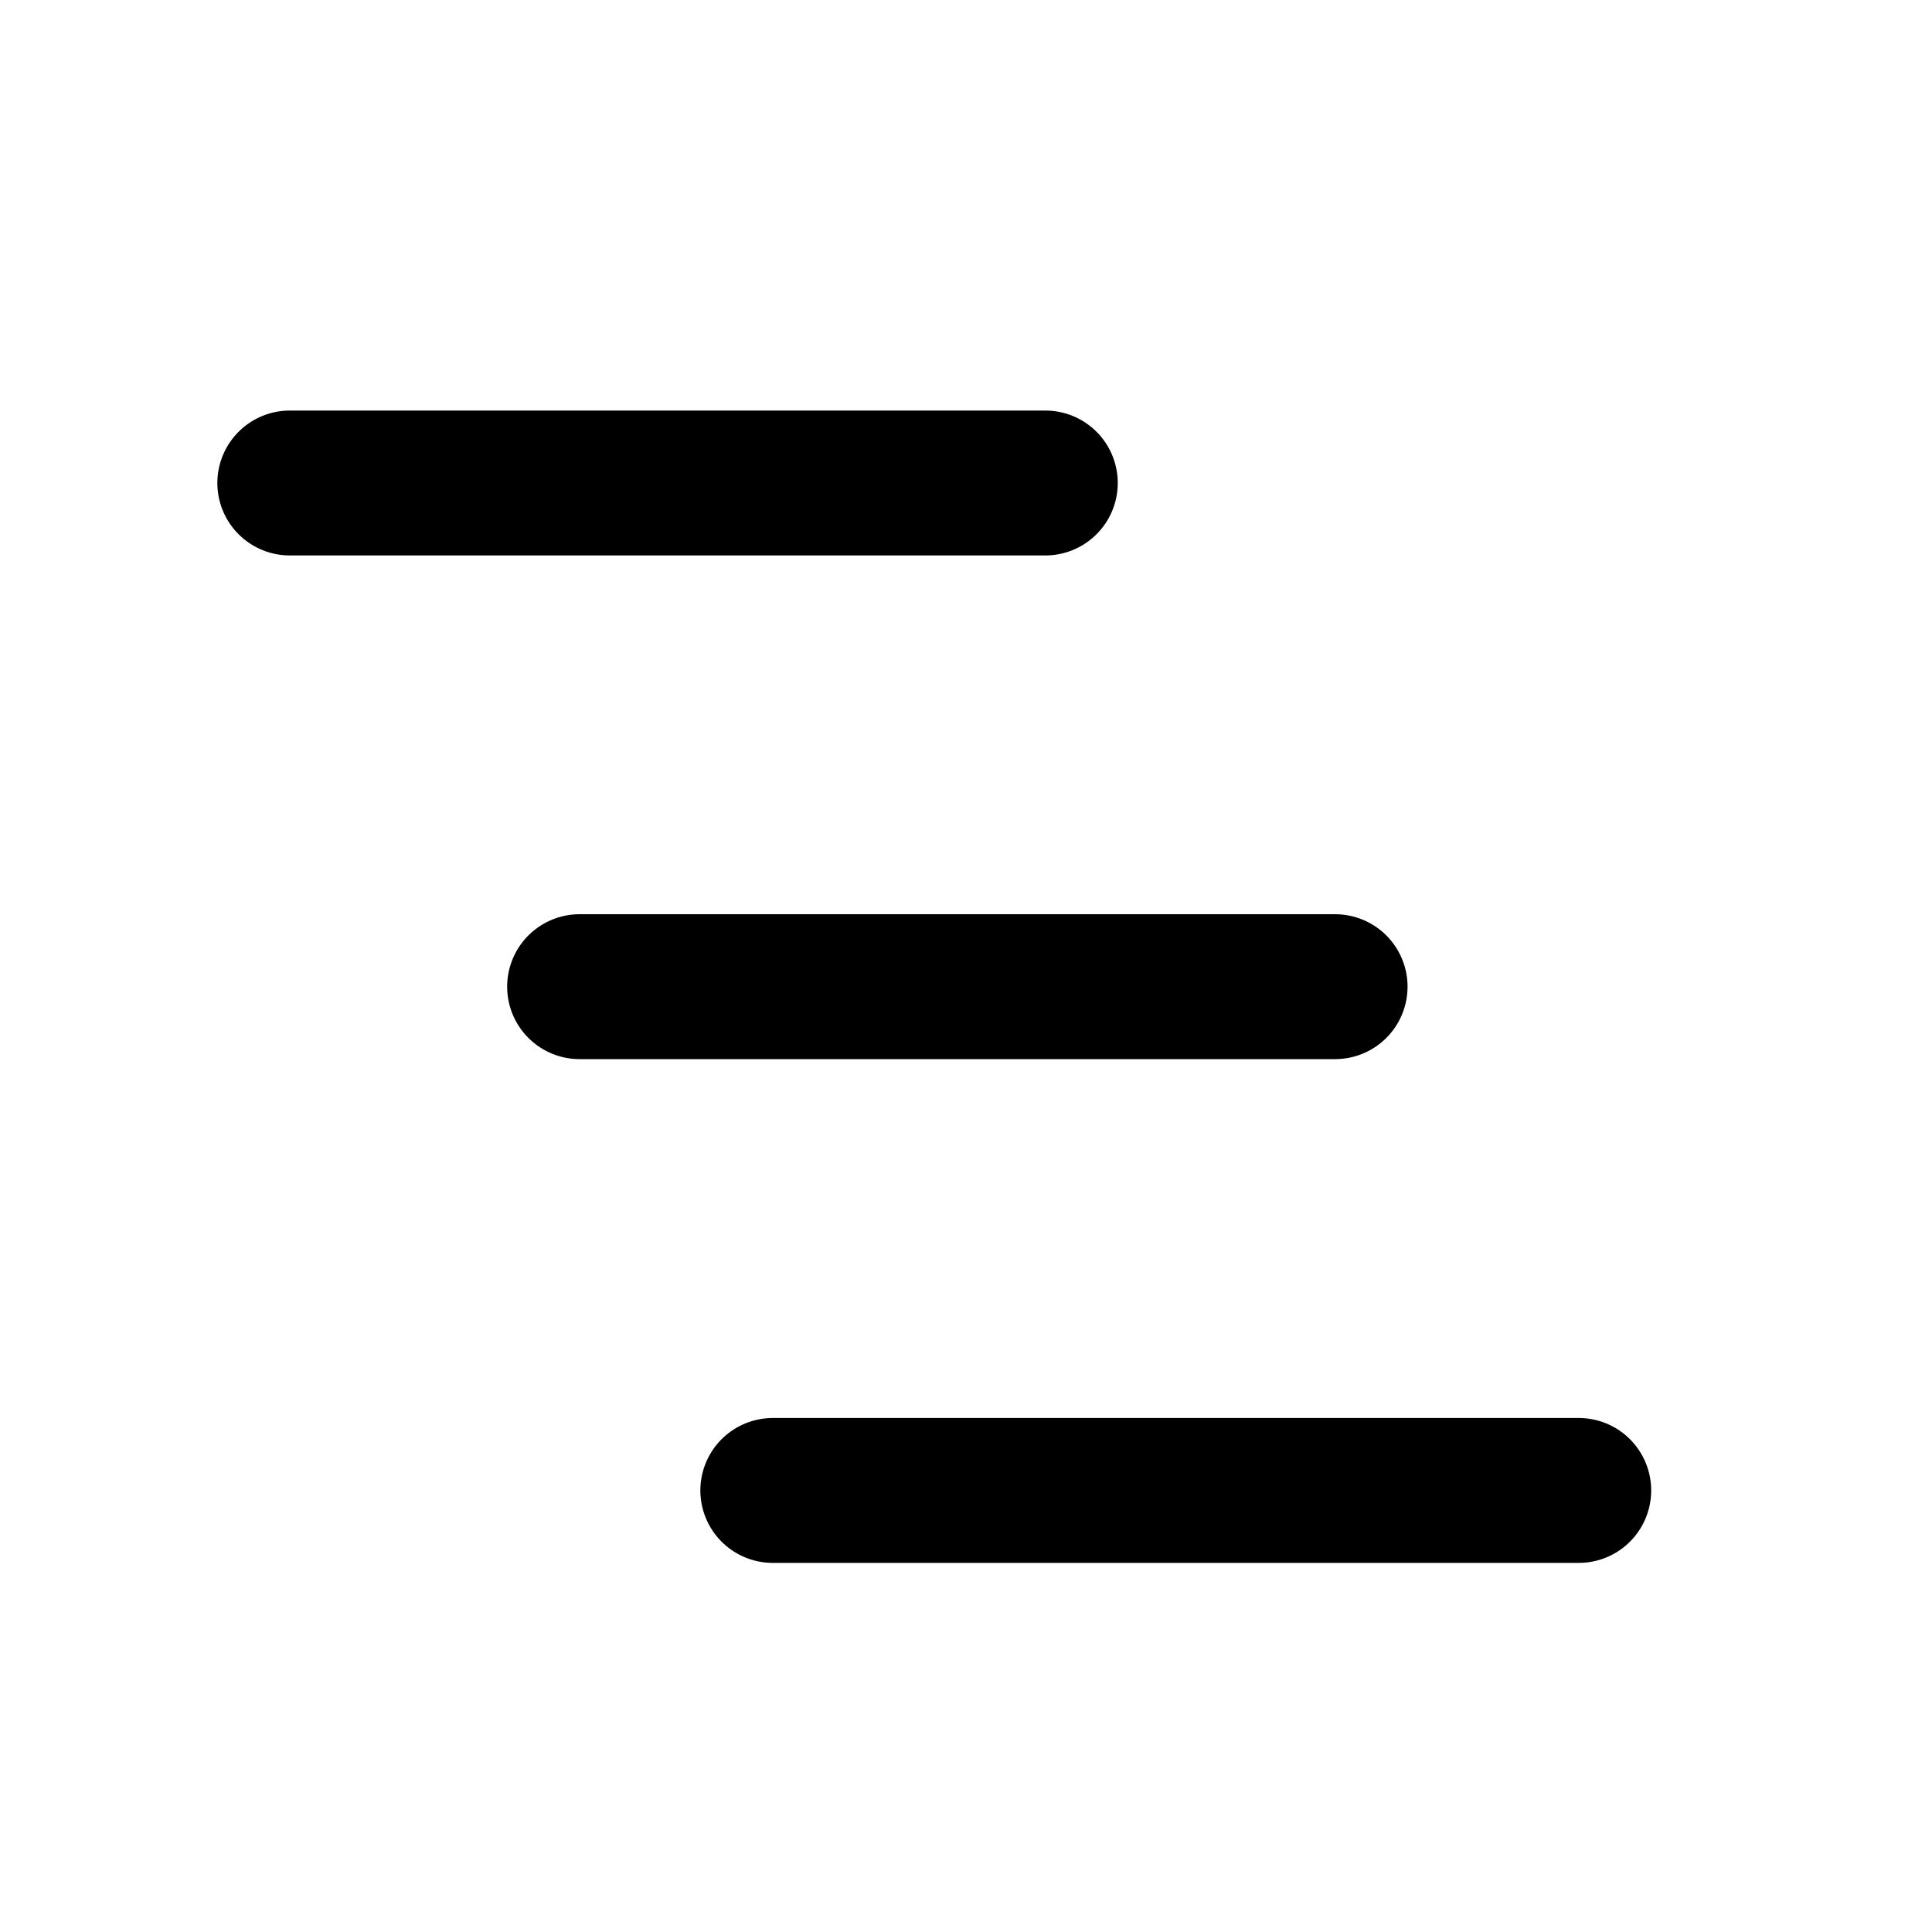
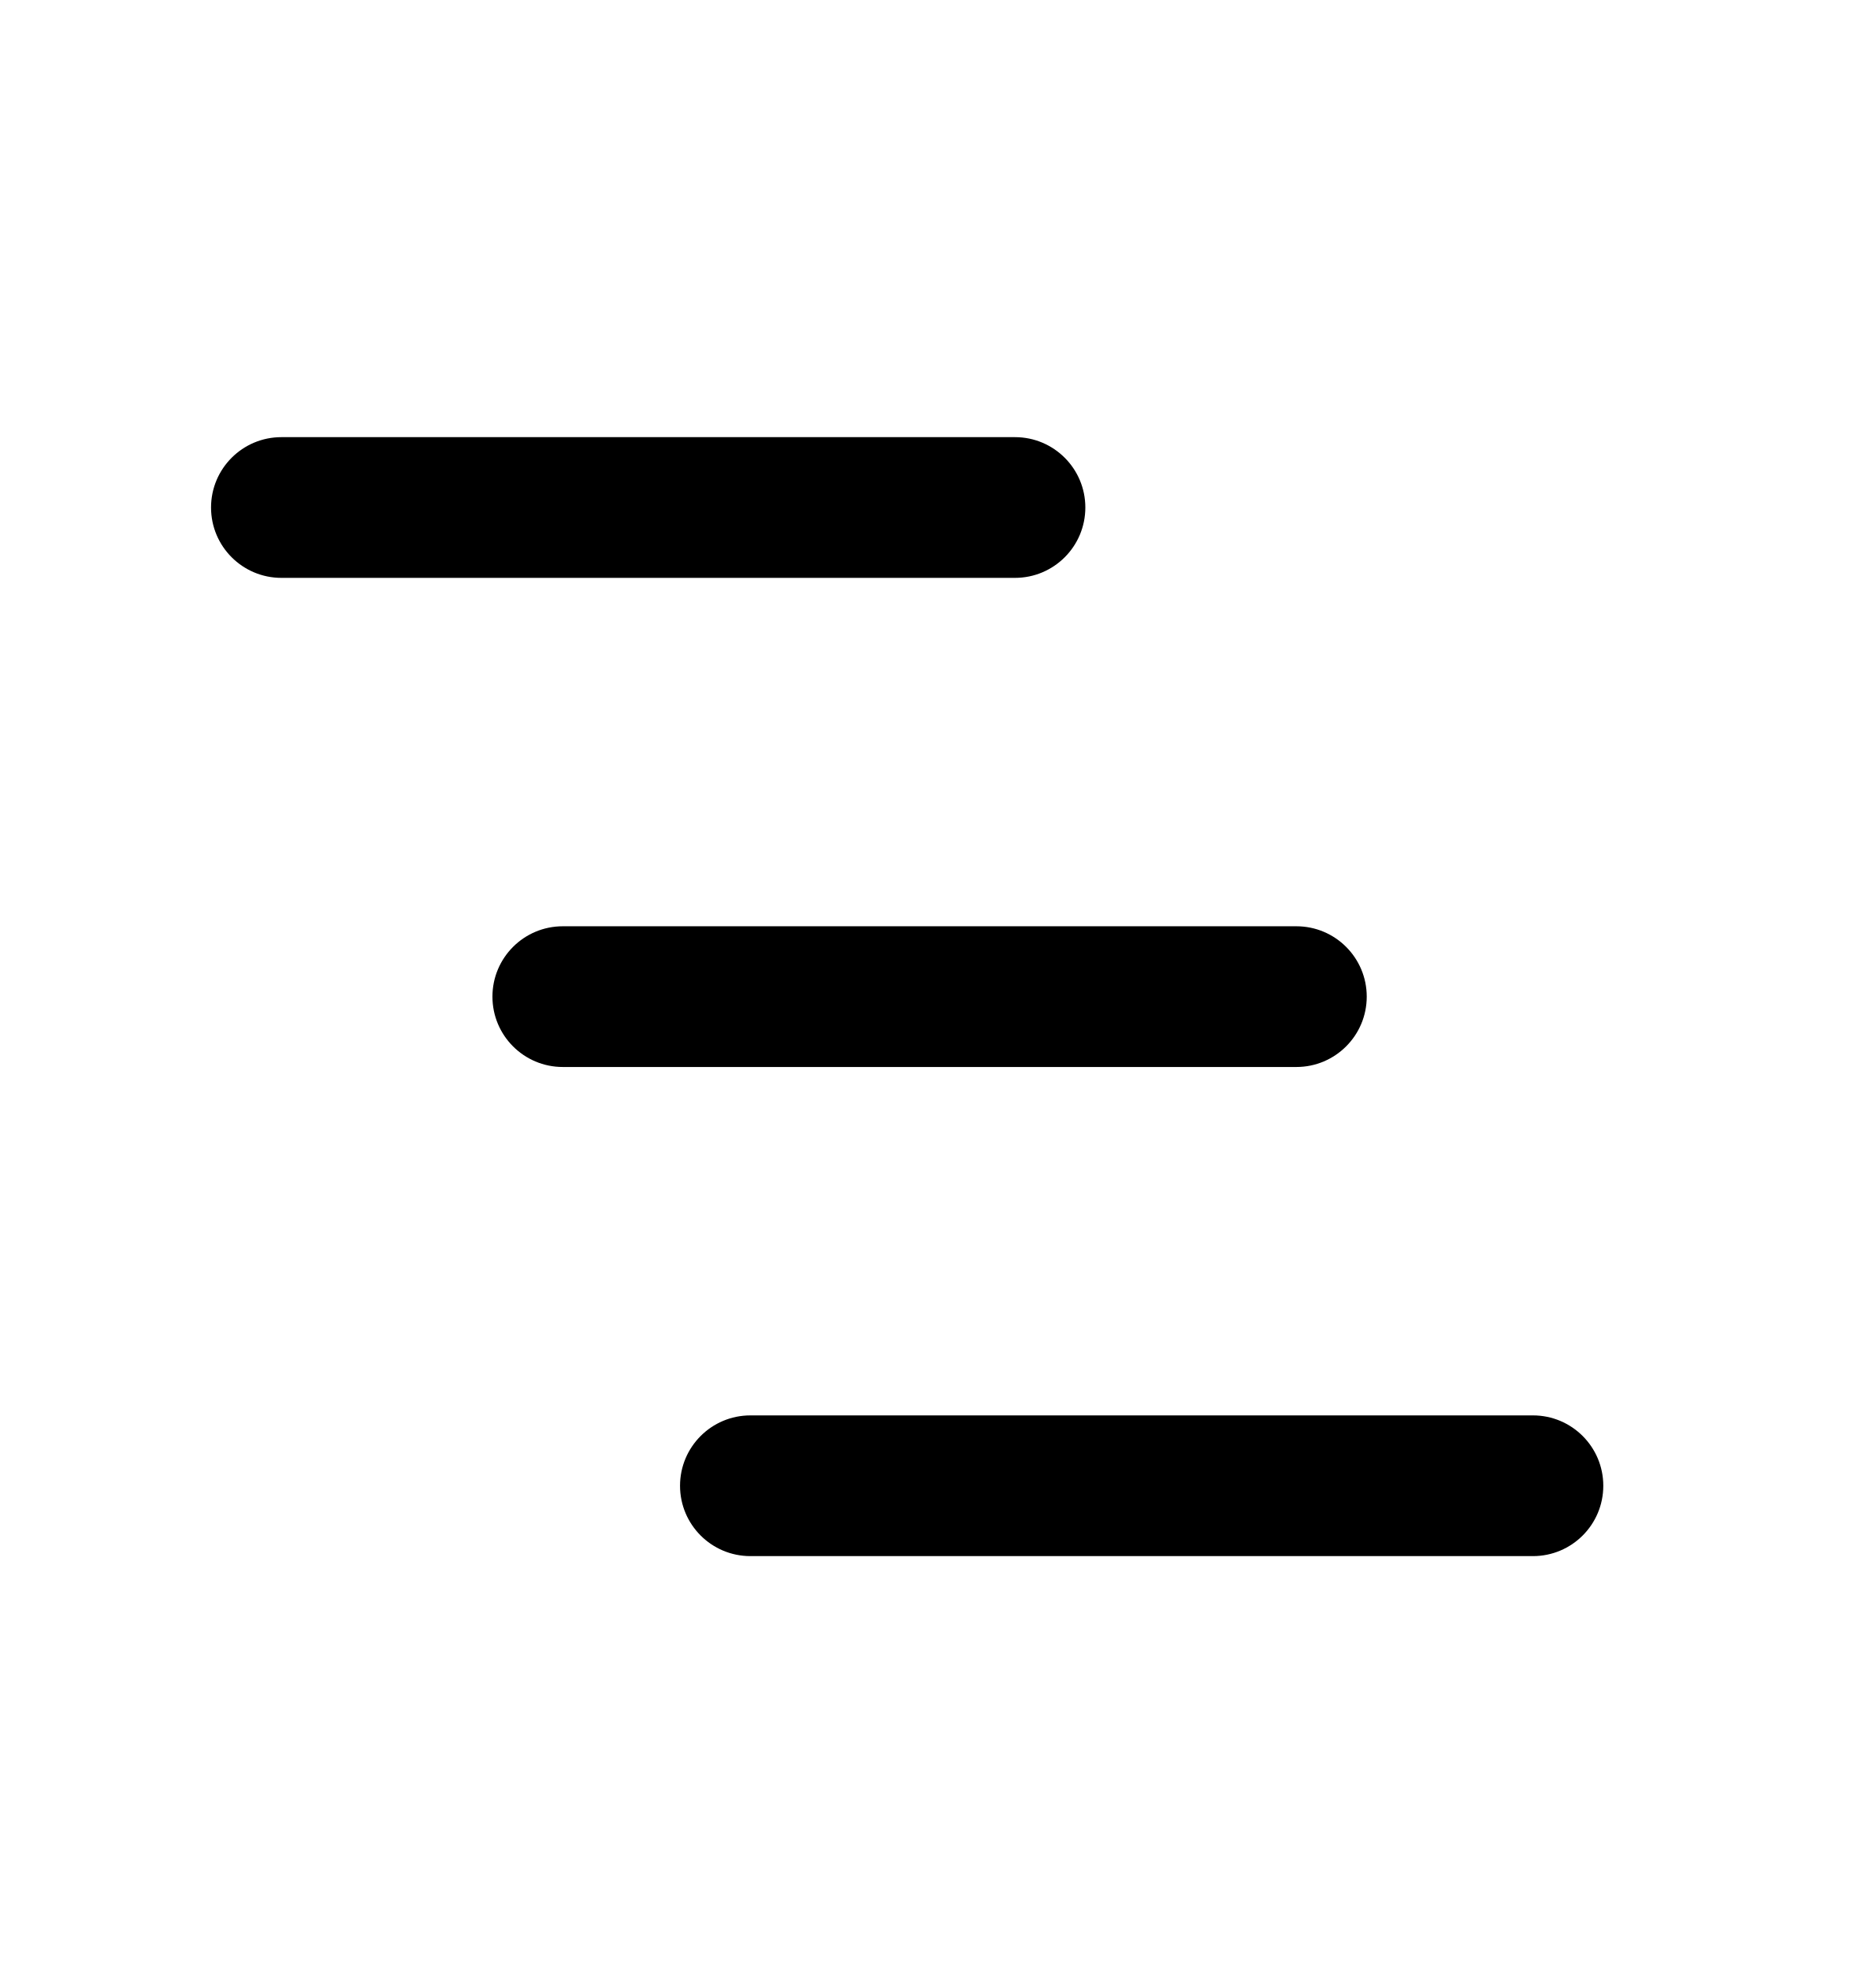
- <svg xmlns="http://www.w3.org/2000/svg" width="20" height="20" viewBox="0 0 20 20" fill="none">
-   <path d="M10.821 5H3" stroke="currentColor" stroke-width="1.5" stroke-linecap="round" stroke-linejoin="round" />
-   <path d="M13.821 10.214H6" stroke="currentColor" stroke-width="1.5" stroke-linecap="round" stroke-linejoin="round" />
-   <path d="M16.343 15.429H8" stroke="currentColor" stroke-width="1.5" stroke-linecap="round" stroke-linejoin="round" />
+ <svg xmlns="http://www.w3.org/2000/svg" width="20" height="21" fill="none" viewBox="0 0 20 21">
+   <path fill="currentColor" d="M2.25 5.41A.75.75 0 0 1 3 4.66h7.821a.75.75 0 0 1 0 1.5H3a.75.75 0 0 1-.75-.75Zm3 5.214a.75.75 0 0 1 .75-.75h7.821a.75.75 0 0 1 0 1.5H6a.75.75 0 0 1-.75-.75Zm2 5.214a.75.75 0 0 1 .75-.75h8.343a.75.75 0 0 1 0 1.5H8a.75.75 0 0 1-.75-.75Z" />
</svg>
